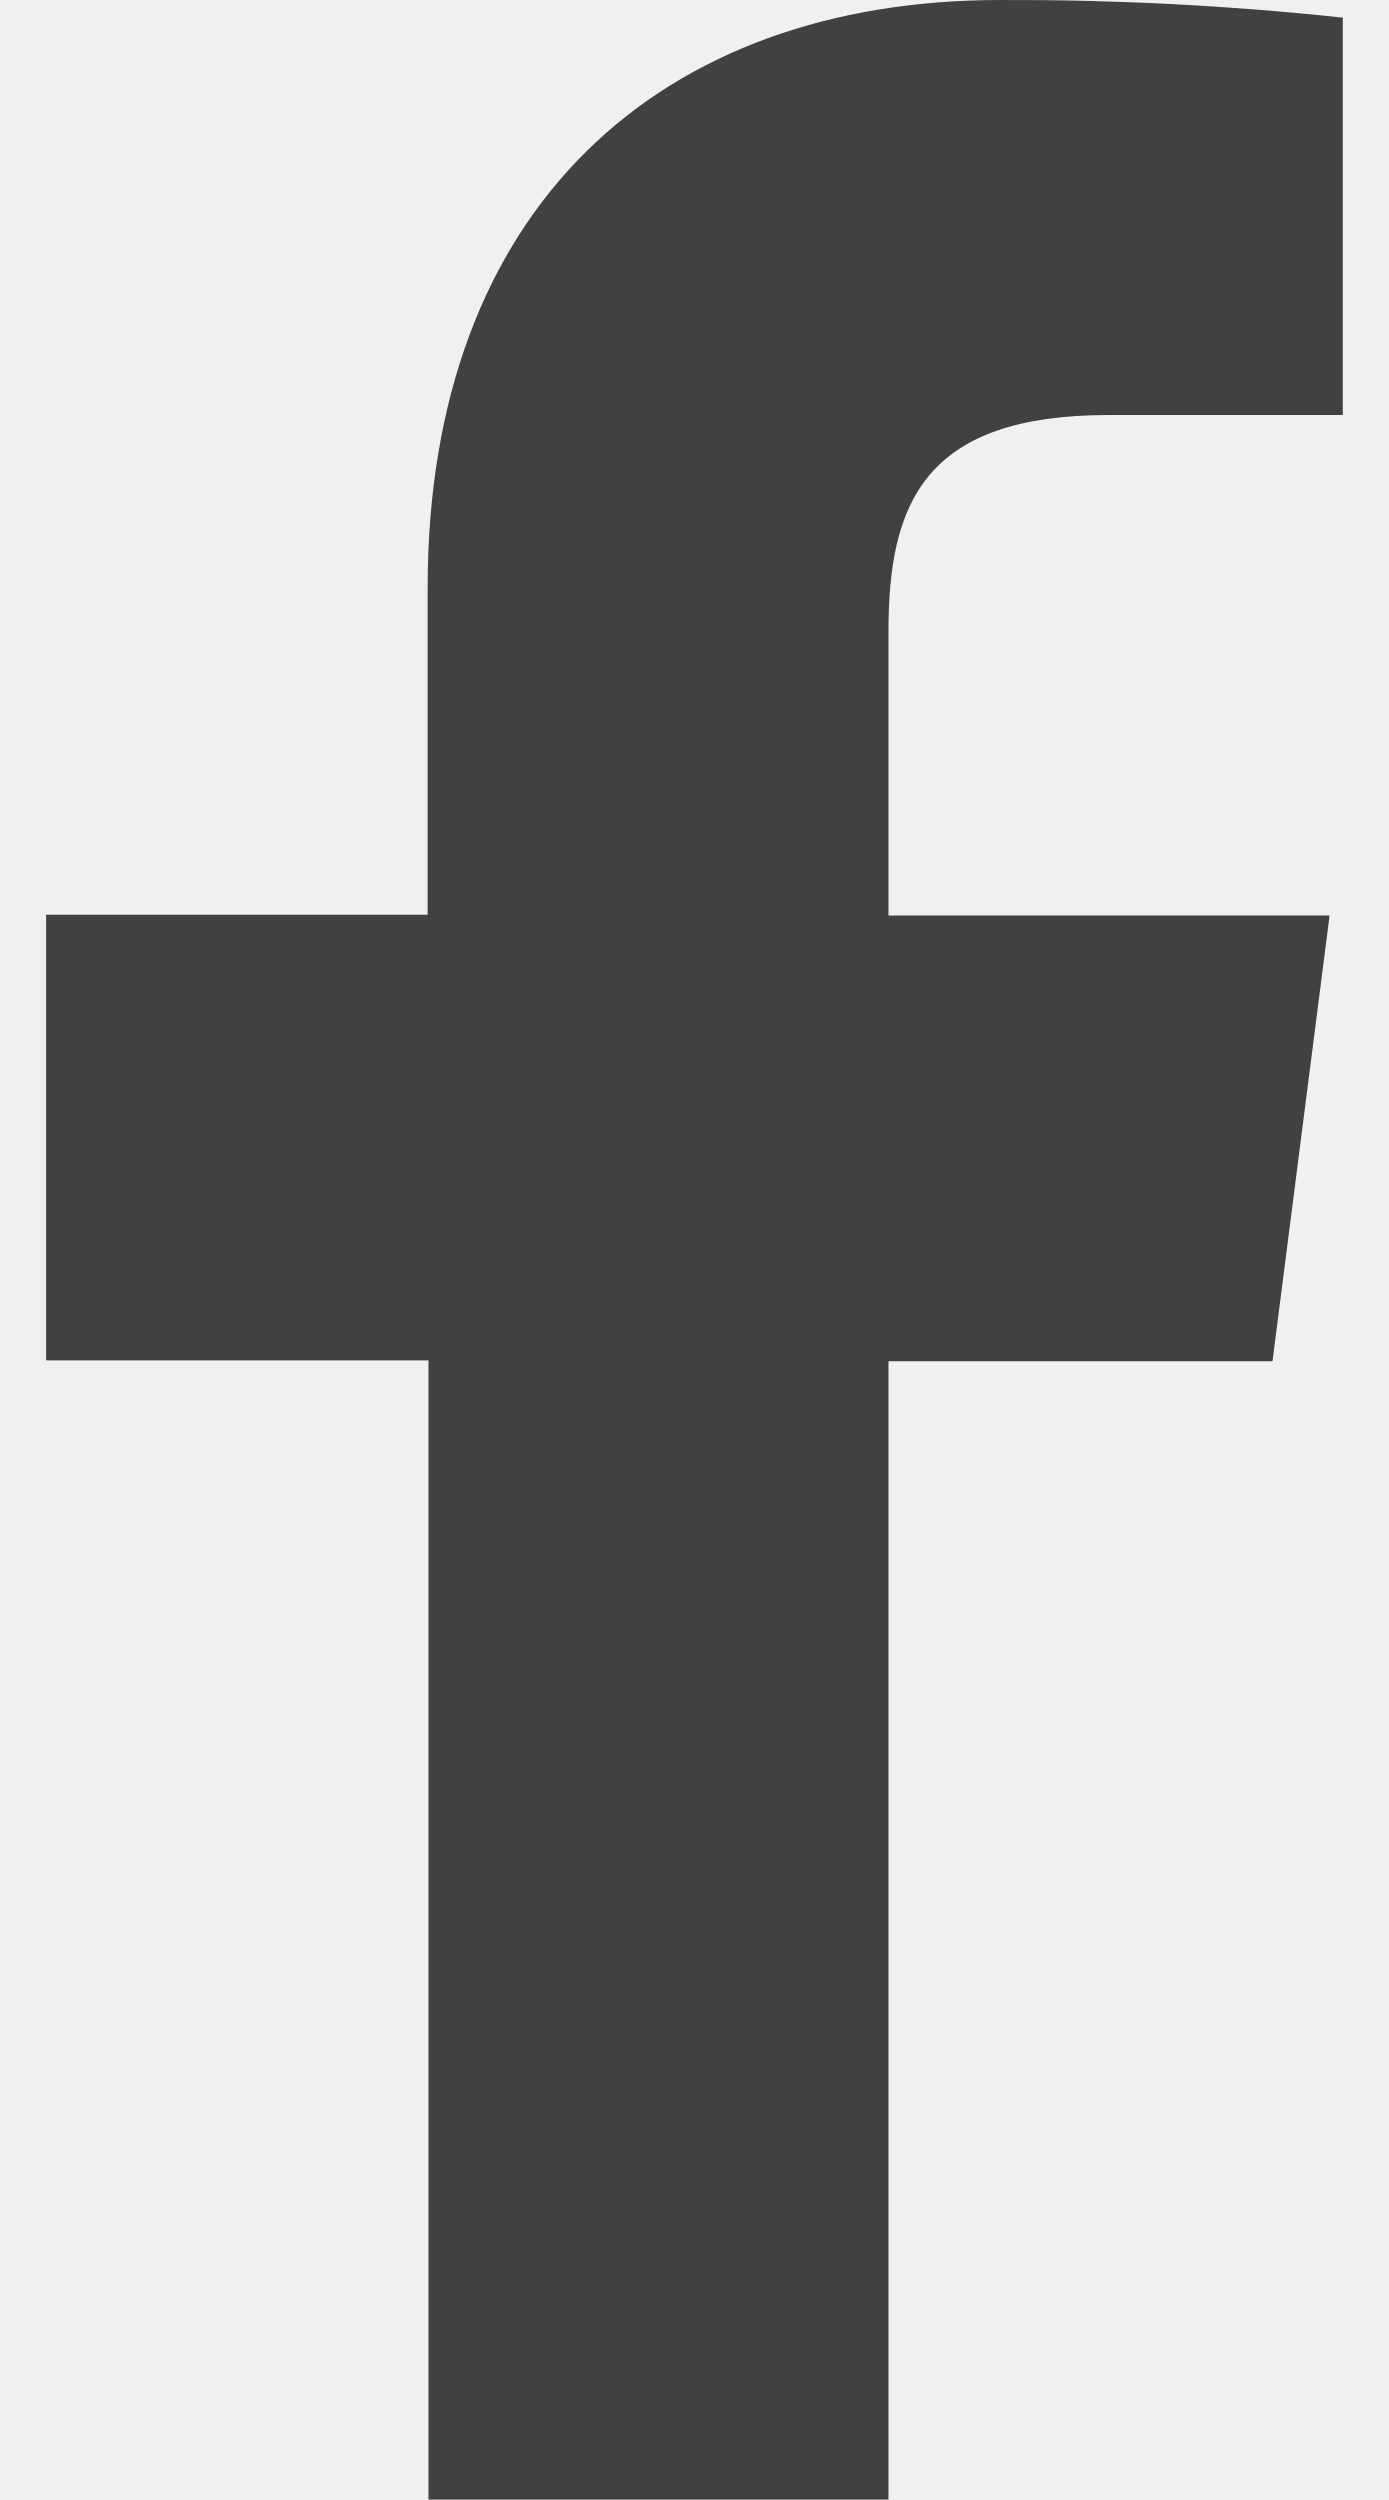
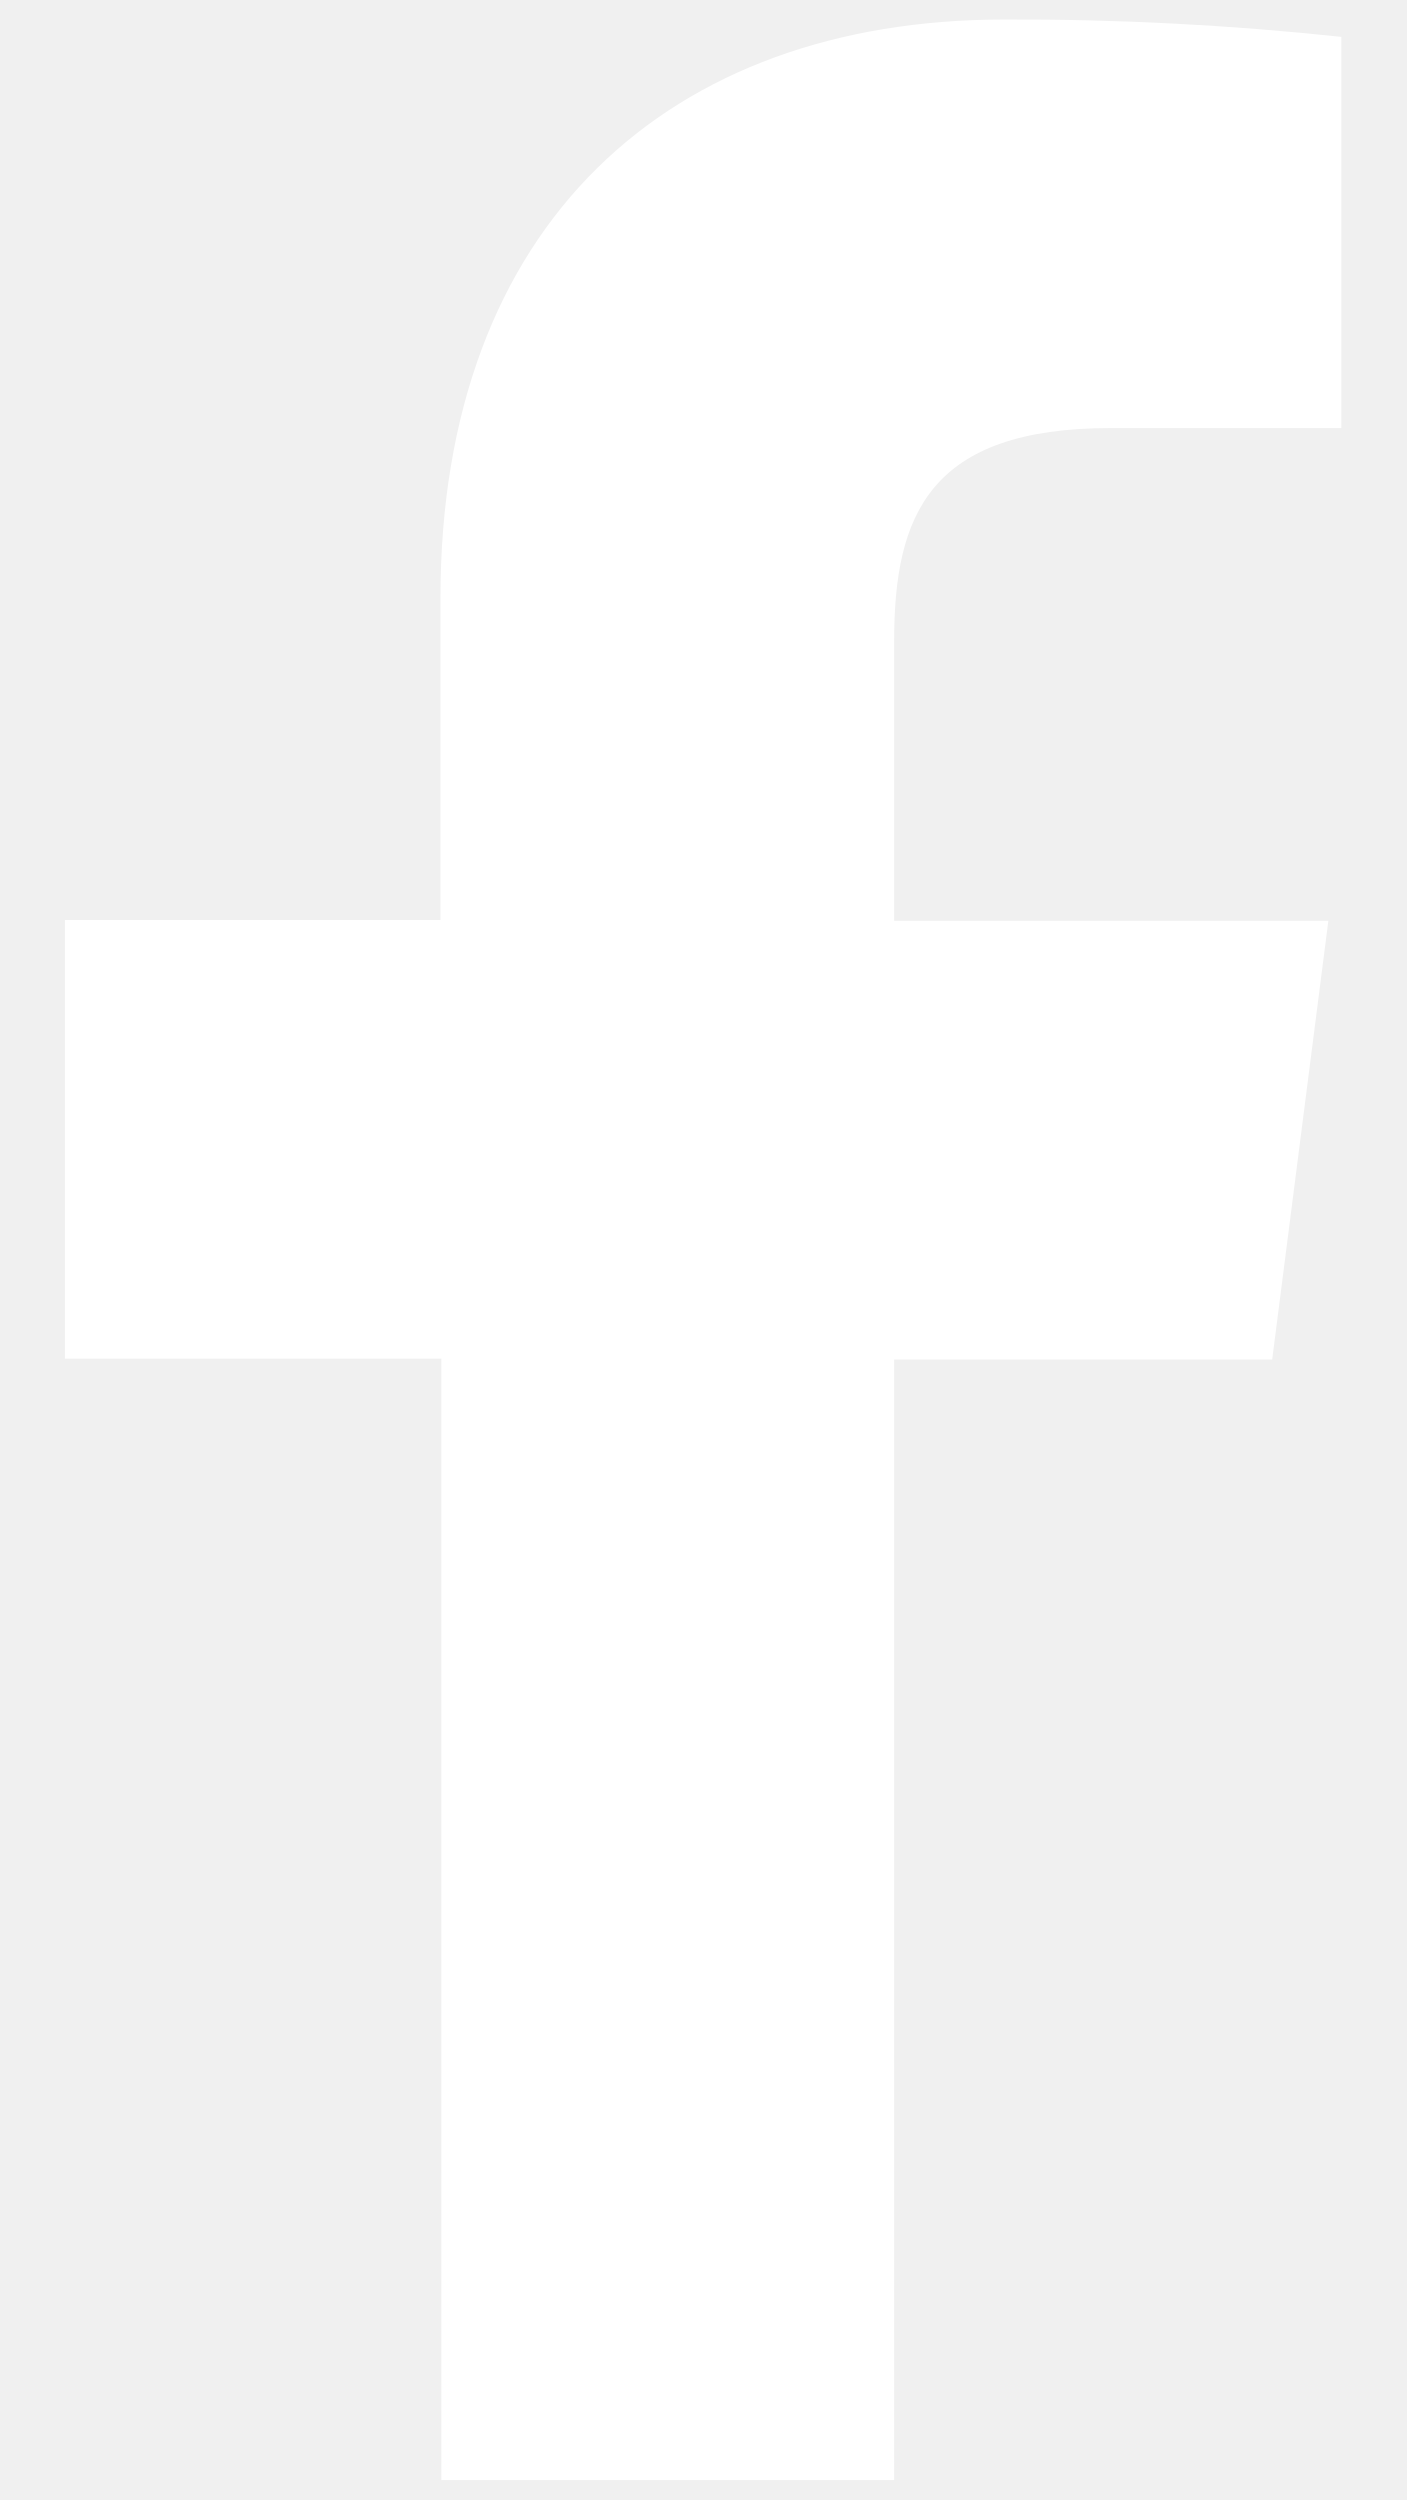
- <svg xmlns="http://www.w3.org/2000/svg" width="10" height="18" viewBox="0 0 10 18" fill="none">
-   <path d="M6.397 17.997V9.801H9.162L9.573 6.592H6.397V4.548C6.397 3.622 6.655 2.988 7.984 2.988H9.668V0.127C8.849 0.039 8.025 -0.003 7.201 4.70959e-05C4.757 4.70959e-05 3.079 1.492 3.079 4.231V6.586H0.332V9.795H3.085V17.997H6.397Z" fill="#414042" />
+ <svg xmlns="http://www.w3.org/2000/svg" width="18" height="32" viewBox="0 0 18 32" fill="none">
+   <path d="M11.445 31.745V17.402H16.284L17.003 11.786H11.445V8.209C11.445 6.589 11.896 5.479 14.222 5.479H17.169V0.472C15.735 0.319 14.294 0.244 12.852 0.25C8.575 0.25 5.638 2.861 5.638 7.654V11.776H0.831V17.391H5.649V31.745H11.445Z" fill="white" />
</svg>
